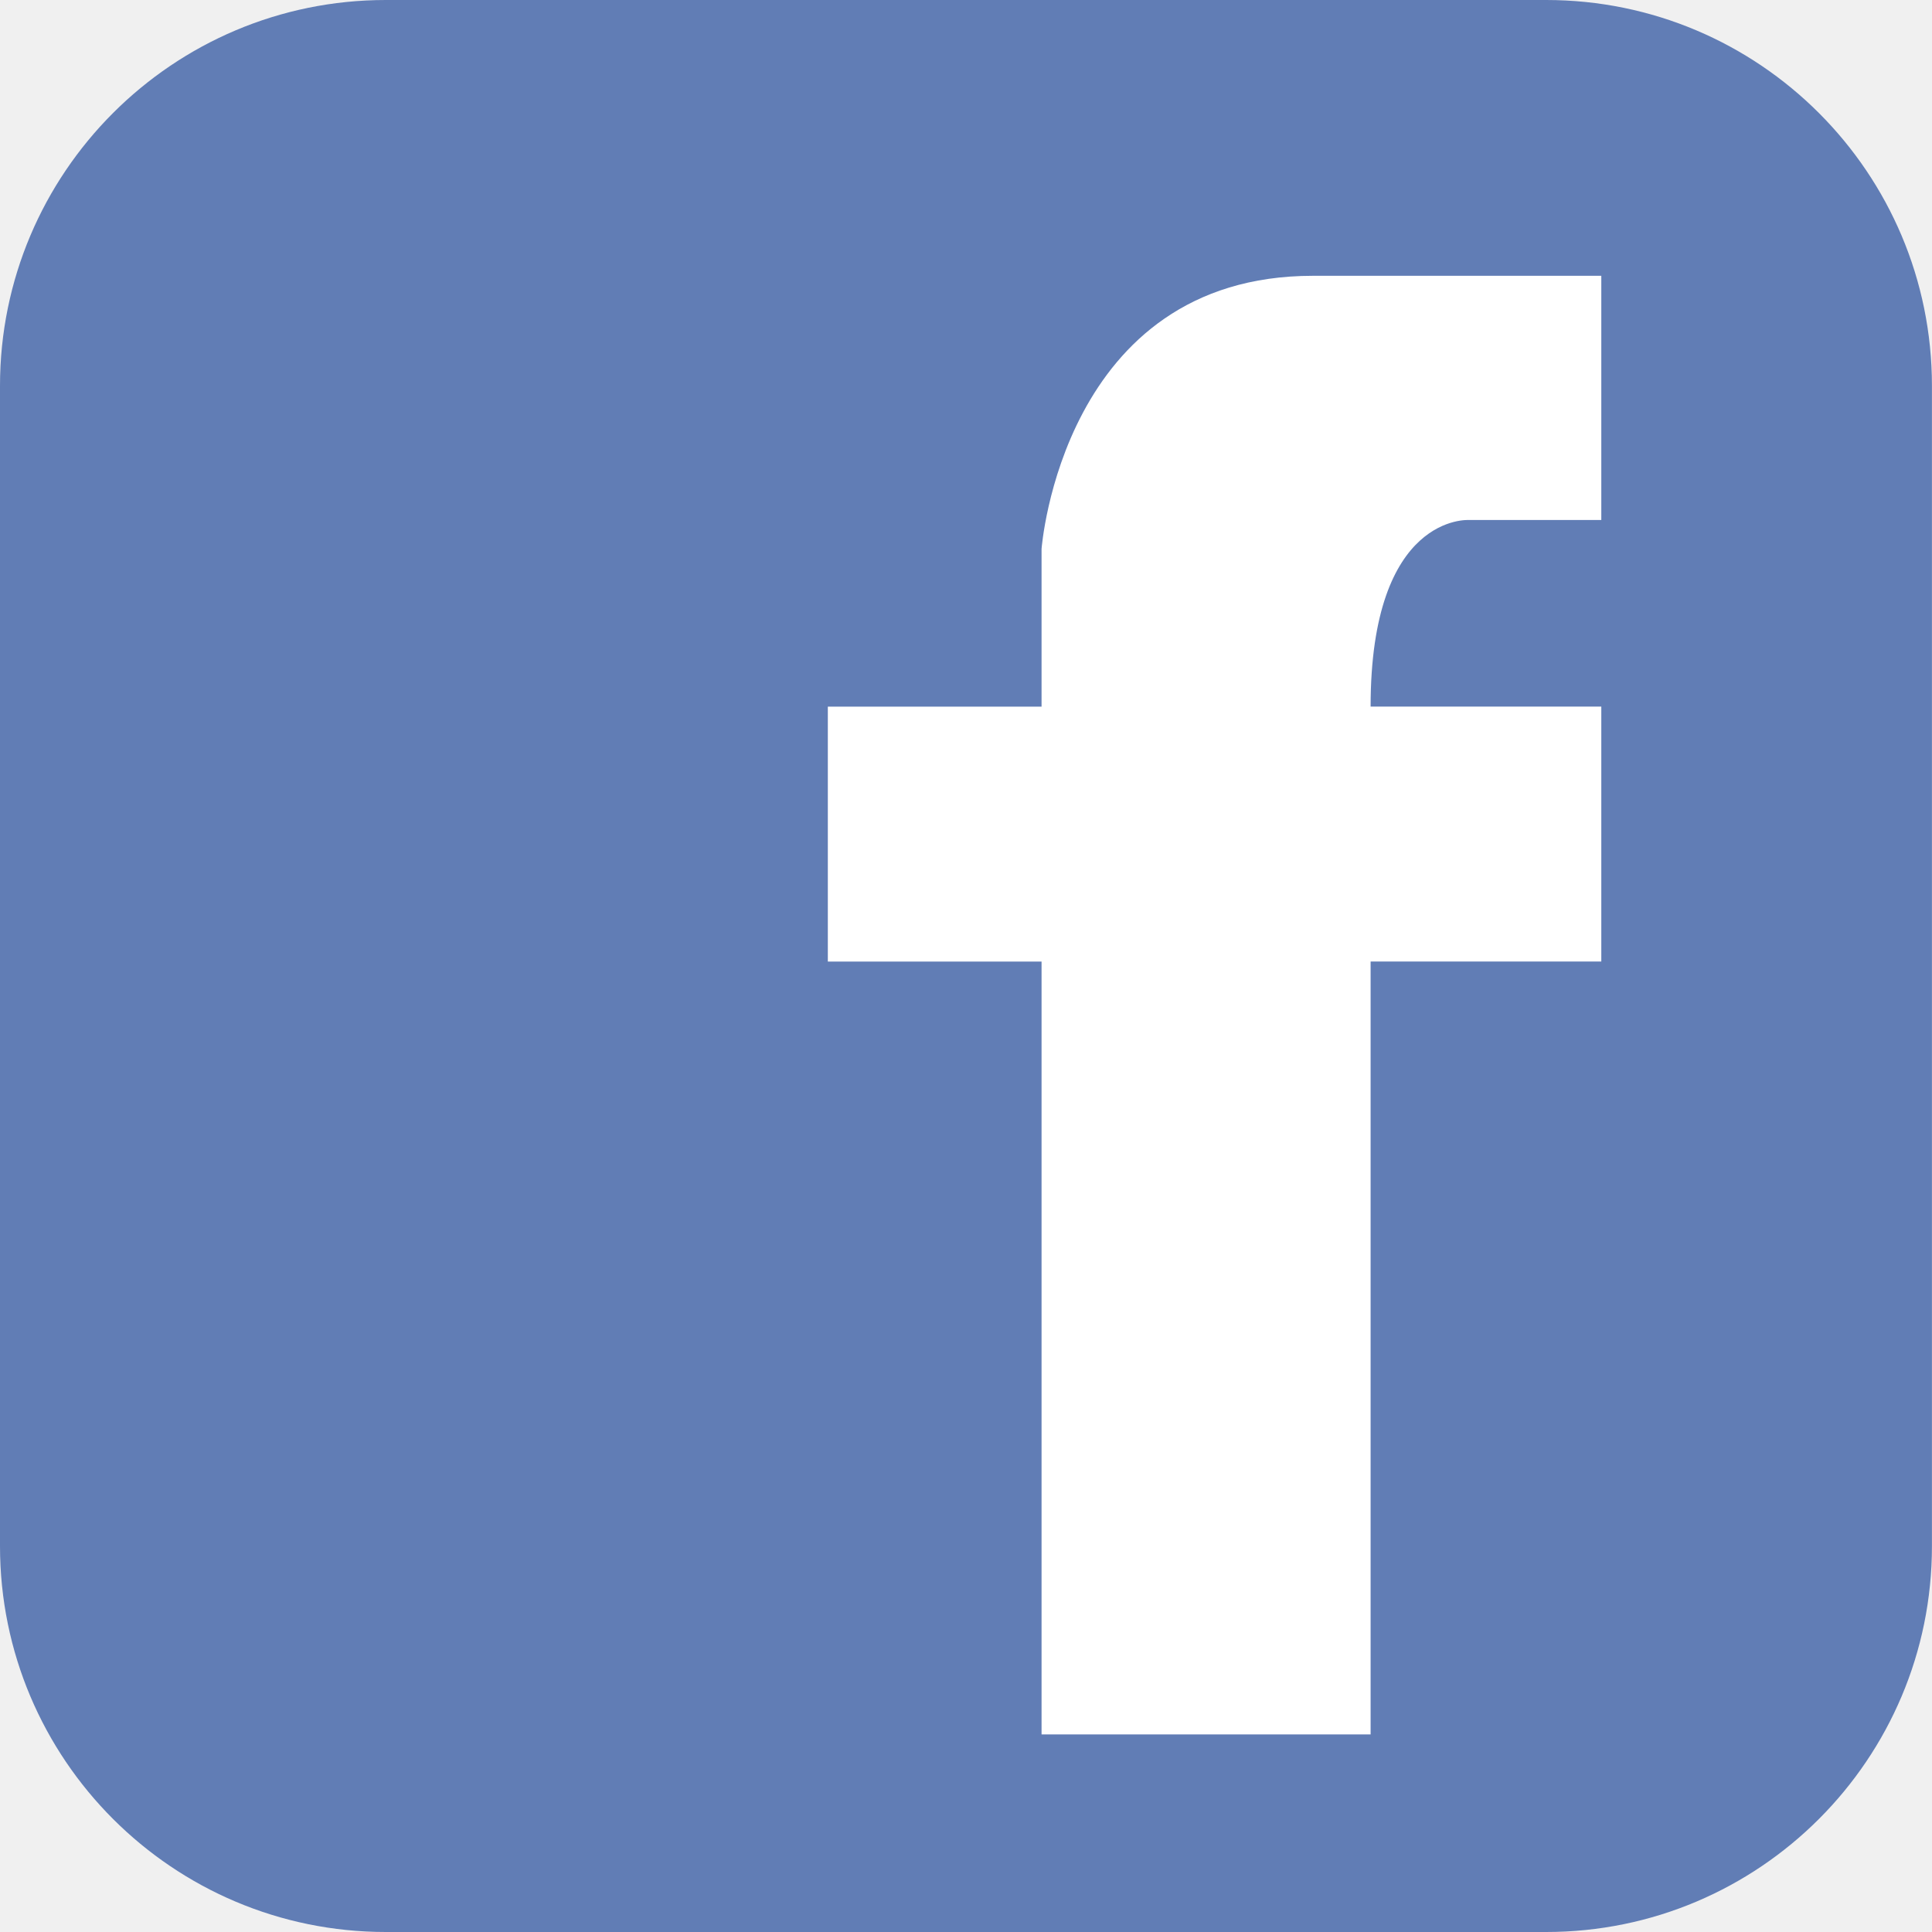
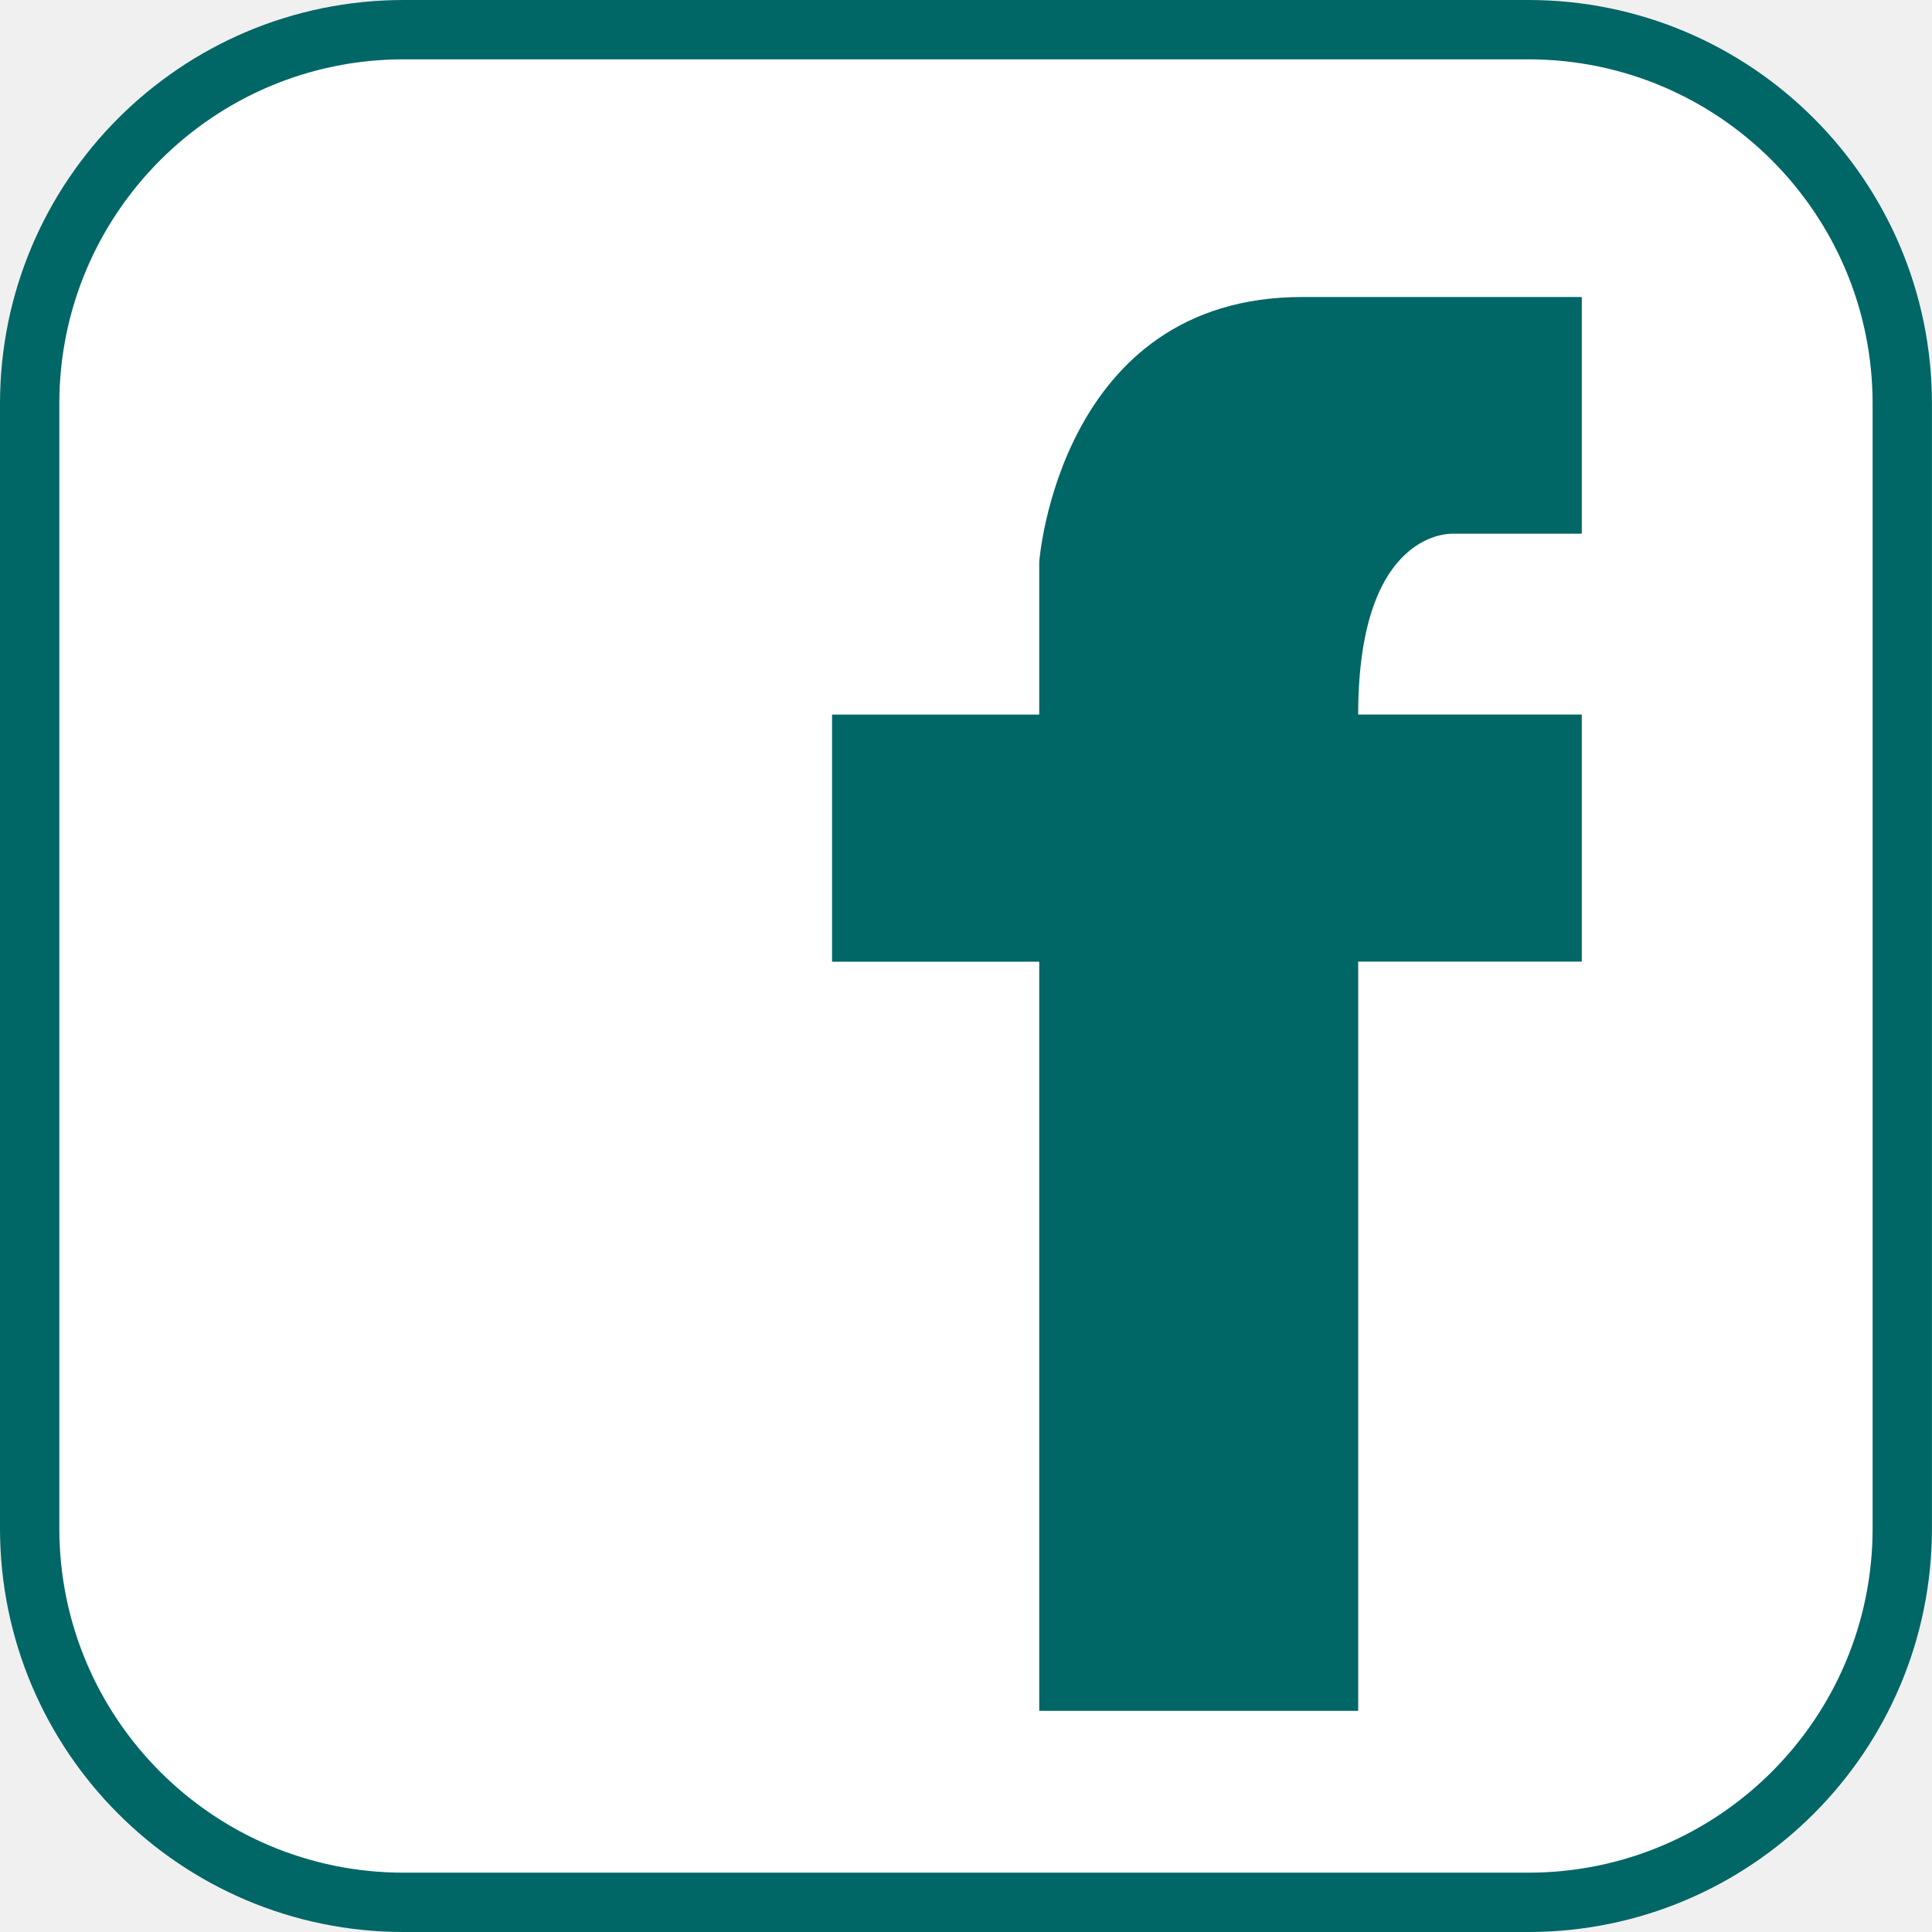
- <svg xmlns="http://www.w3.org/2000/svg" version="1.1" id="Layer_1" x="0px" y="0px" viewBox="0 0 31.565 31.565" enable-background="new 0 0 31.565 31.565" xml:space="preserve">
-   <g>
-     <path fill="#617DB5" d="M25.26,31.565H6.304C2.823,31.565,0,28.742,0,25.26V6.304C0,2.823,2.823,0,6.304,0H25.26   c3.482,0,6.304,2.823,6.304,6.304V25.26C31.565,28.742,28.742,31.565,25.26,31.565z" />
-     <path fill="#FFFFFF" d="M26.162,4.506v3.99h-2.162c0,0-1.607-0.111-1.607,3.048h3.769v4.165h-3.769v12.628h-5.376V15.71h-3.492   v-4.165h3.492V8.968c0,0,0.333-4.462,4.434-4.462S26.162,4.506,26.162,4.506z" />
-   </g>
+ <svg xmlns="http://www.w3.org/2000/svg" version="1.1" id="Layer_1" x="0px" y="0px" viewBox="0 0 32.565 32.565" enable-background="new 0 0 32.565 32.565" xml:space="preserve">
+   <path fill="#FFFFFF" stroke="#006666" stroke-miterlimit="10" d="M25.76,32.065H6.804c-3.482,0-6.304-2.823-6.304-6.304V6.804  C0.5,3.323,3.323,0.5,6.804,0.5H25.76c3.482,0,6.304,2.823,6.304,6.304V25.76C32.065,29.242,29.242,32.065,25.76,32.065z" />
+   <path fill="#006666" d="M26.662,5.006v3.99h-2.162c0,0-1.607-0.111-1.607,3.048h3.769v4.165h-3.769v12.628h-5.376V16.21h-3.492  v-4.165h3.492V9.468c0,0,0.333-4.462,4.434-4.462S26.662,5.006,26.662,5.006z" />
</svg>
